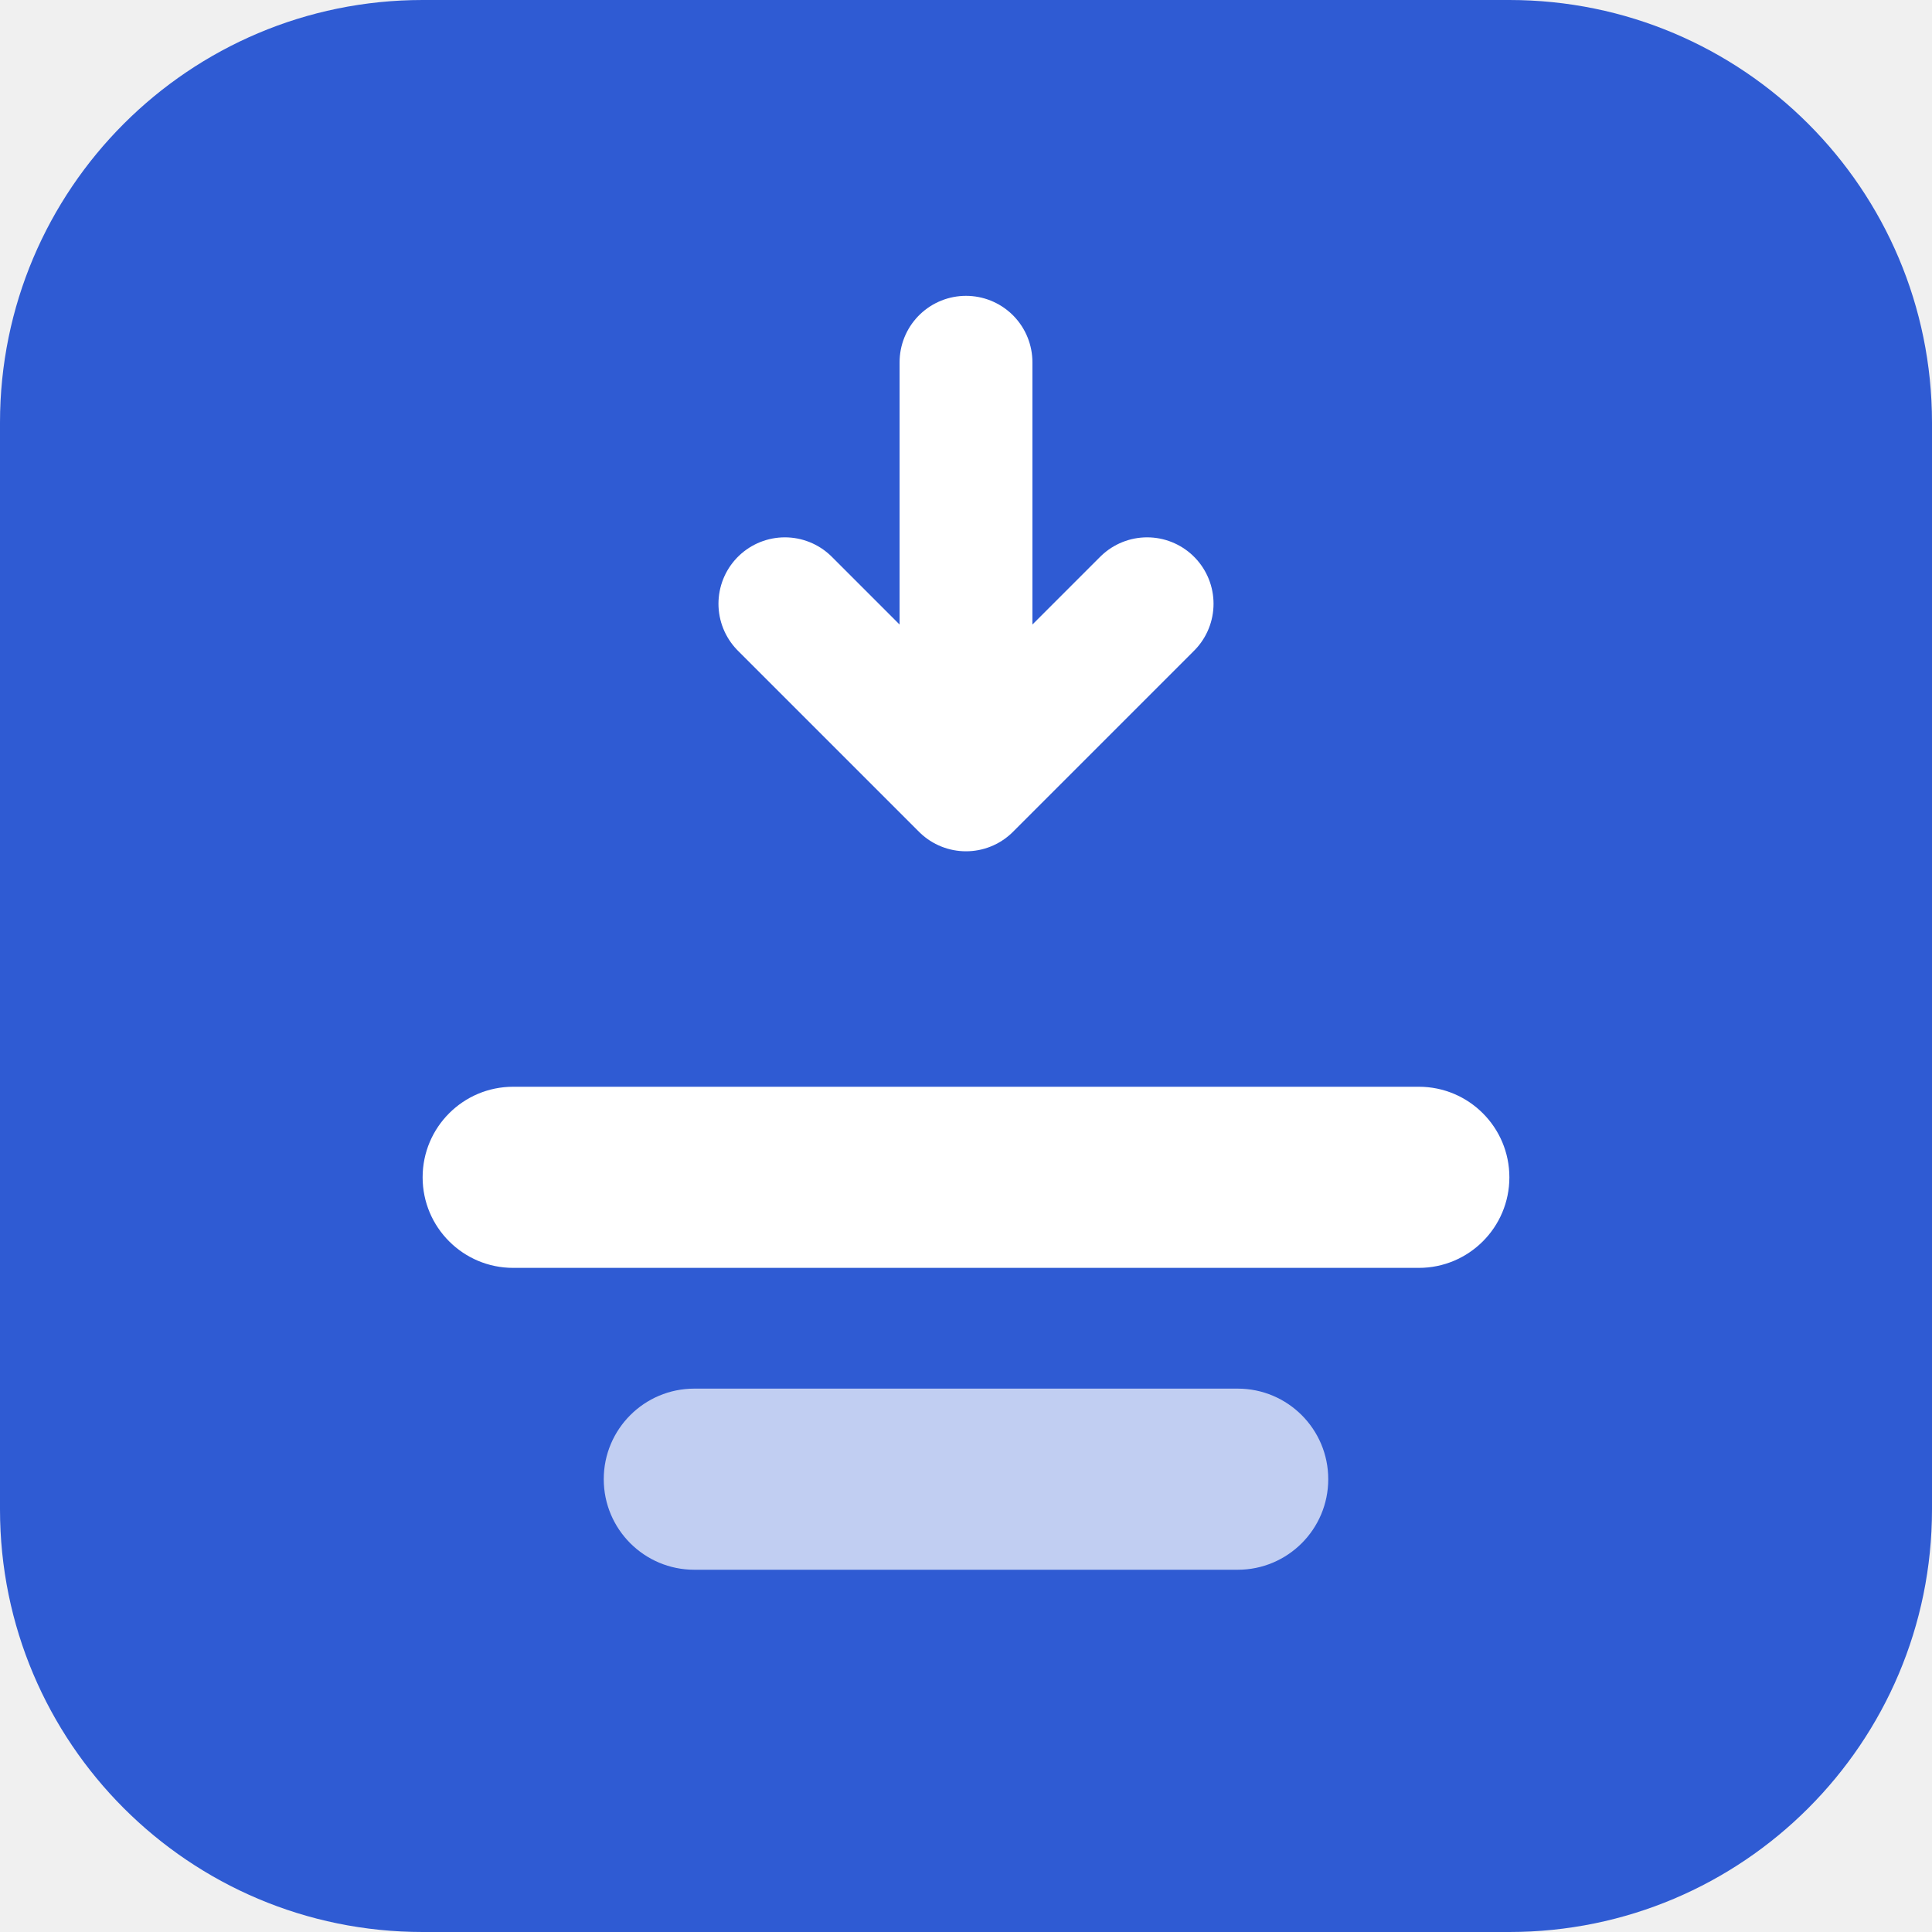
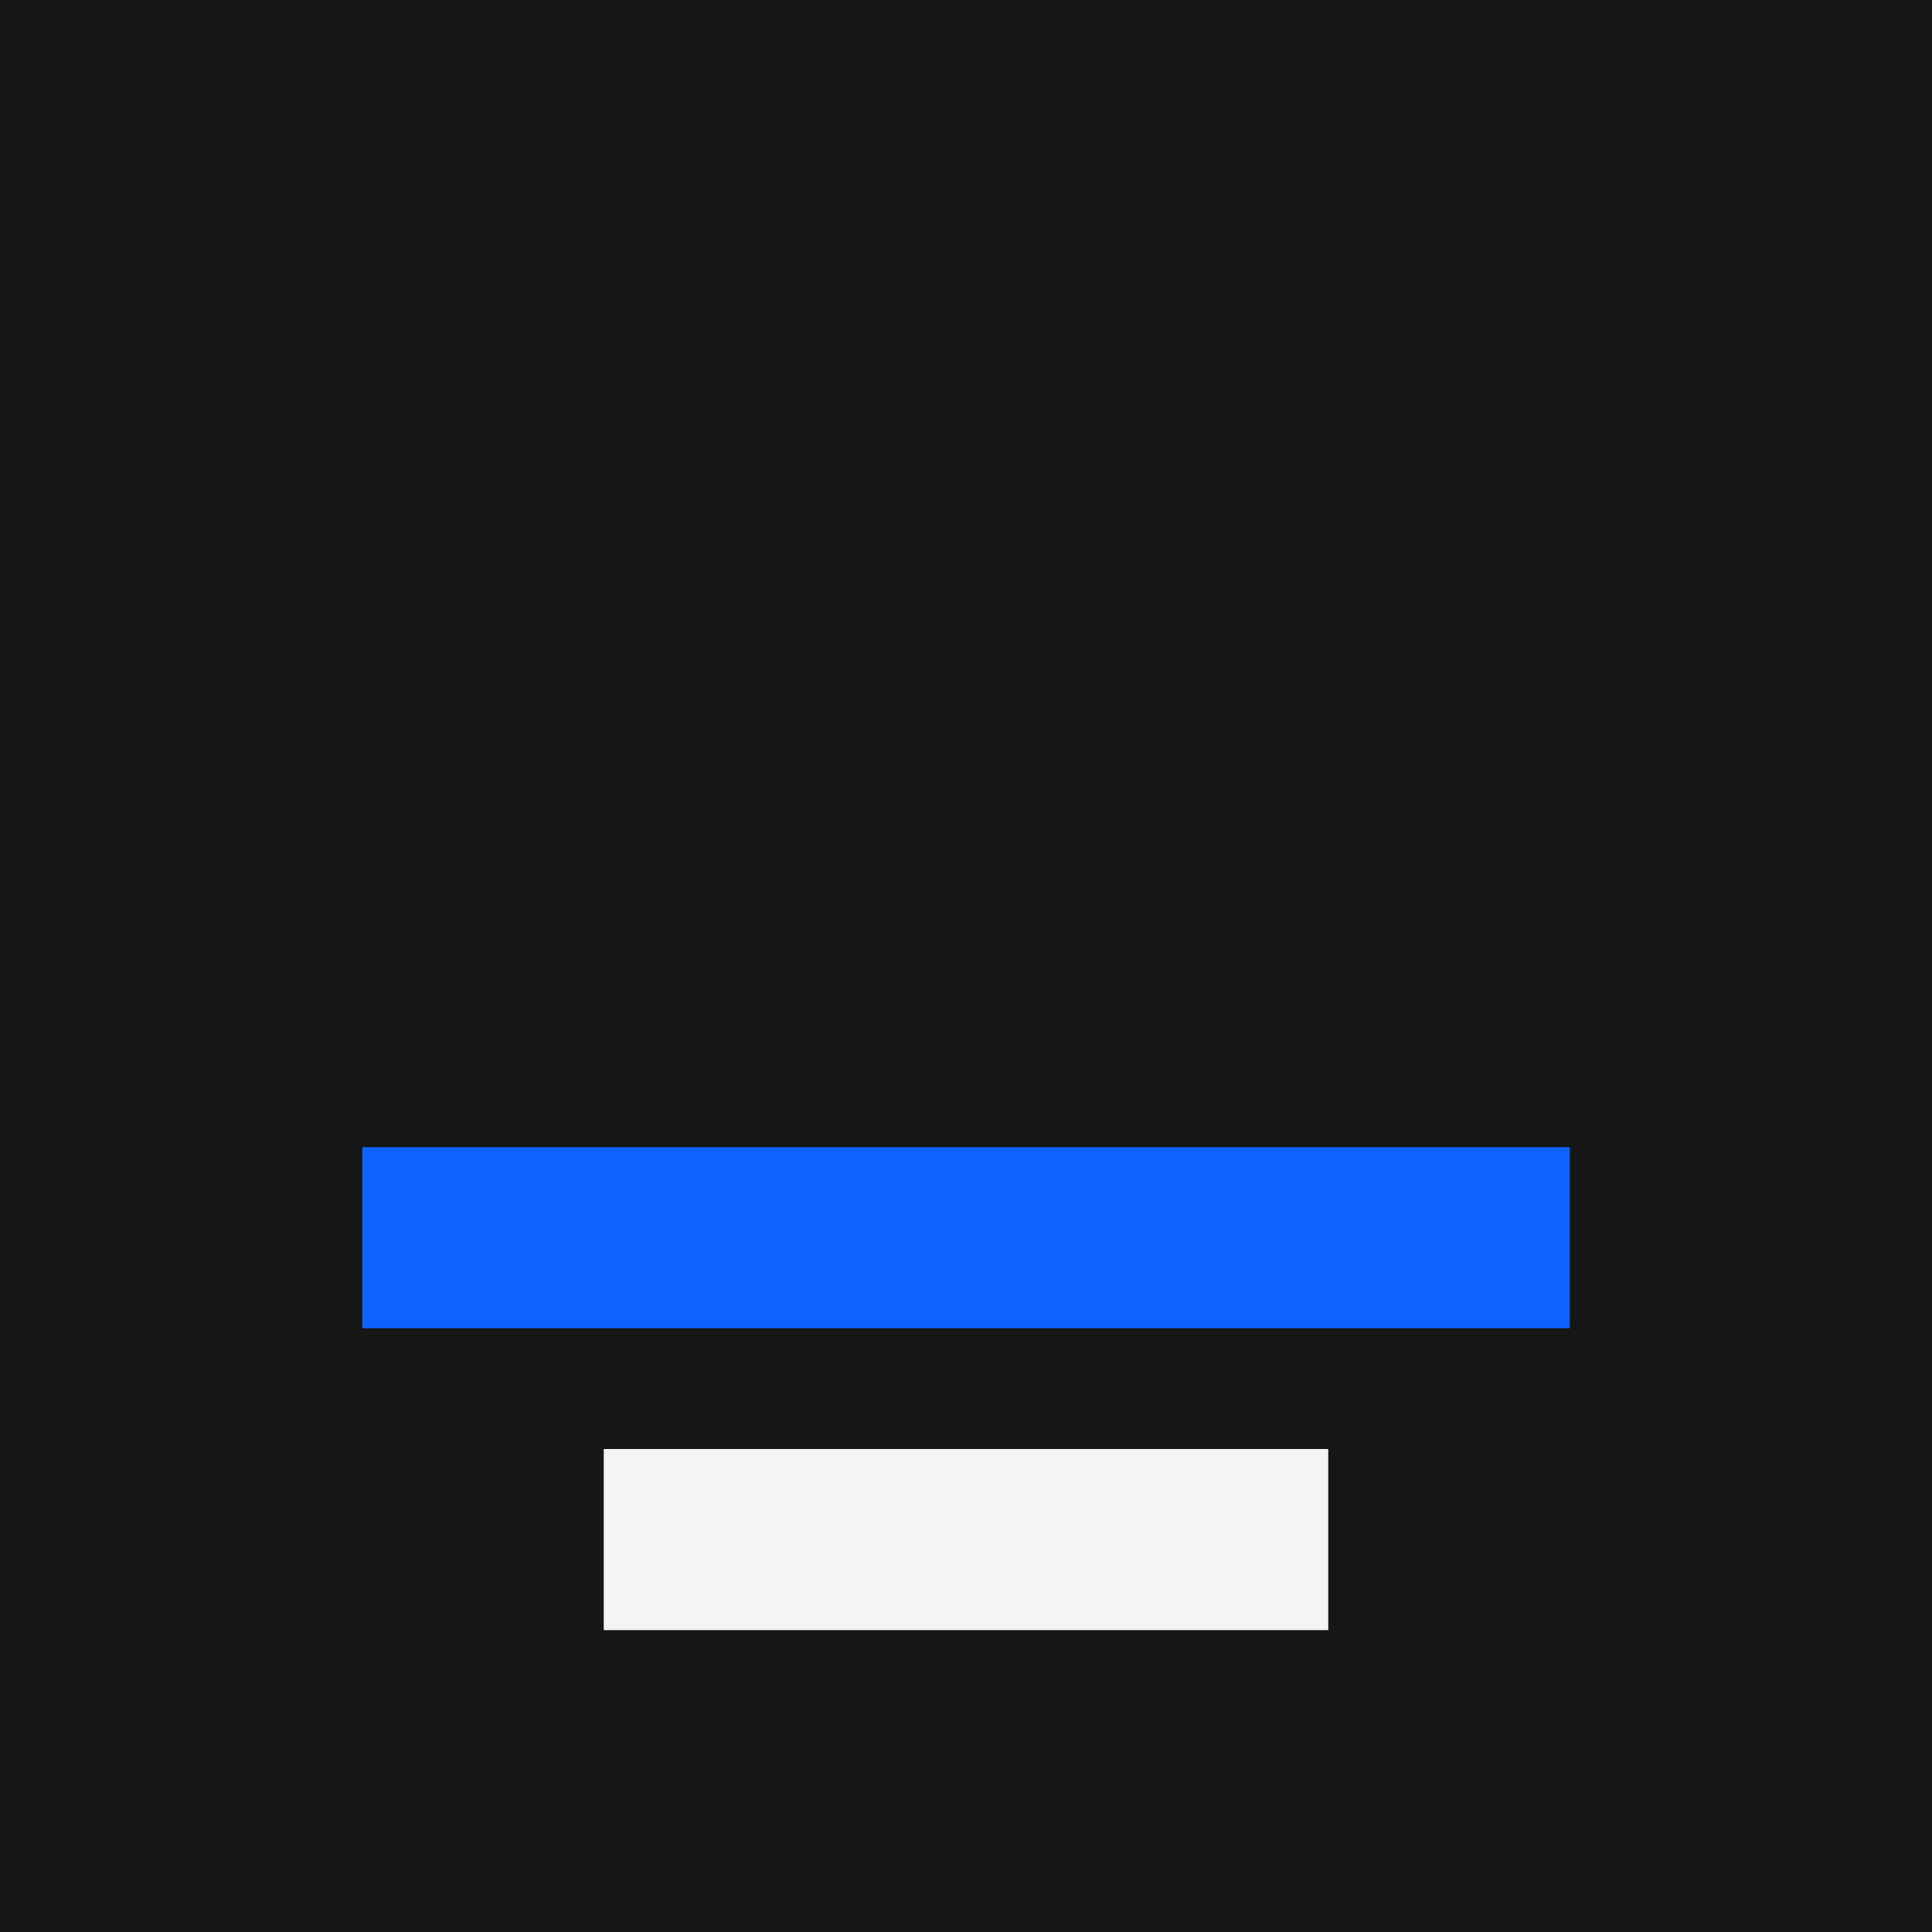
<svg xmlns="http://www.w3.org/2000/svg" viewBox="0 0 32 32">
-   <rect width="32" height="32" rx="7" fill="#2f5bd3" />
-   <rect x="7" y="18" width="18" height="3" rx="1.5" fill="#fff" />
-   <rect x="10" y="23" width="12" height="3" rx="1.5" fill="#fff" opacity=".7" />
-   <path d="M16 6v7m-3-3 3 3 3-3" stroke="#fff" stroke-width="2.2" fill="none" stroke-linecap="round" stroke-linejoin="round" />
+   <rect width="32" height="32" fill="#161616" />
+   <rect x="6" y="19" width="20" height="3" fill="#0f62fe" />
+   <rect x="10" y="24" width="12" height="3" fill="#f4f4f4" />
</svg>
